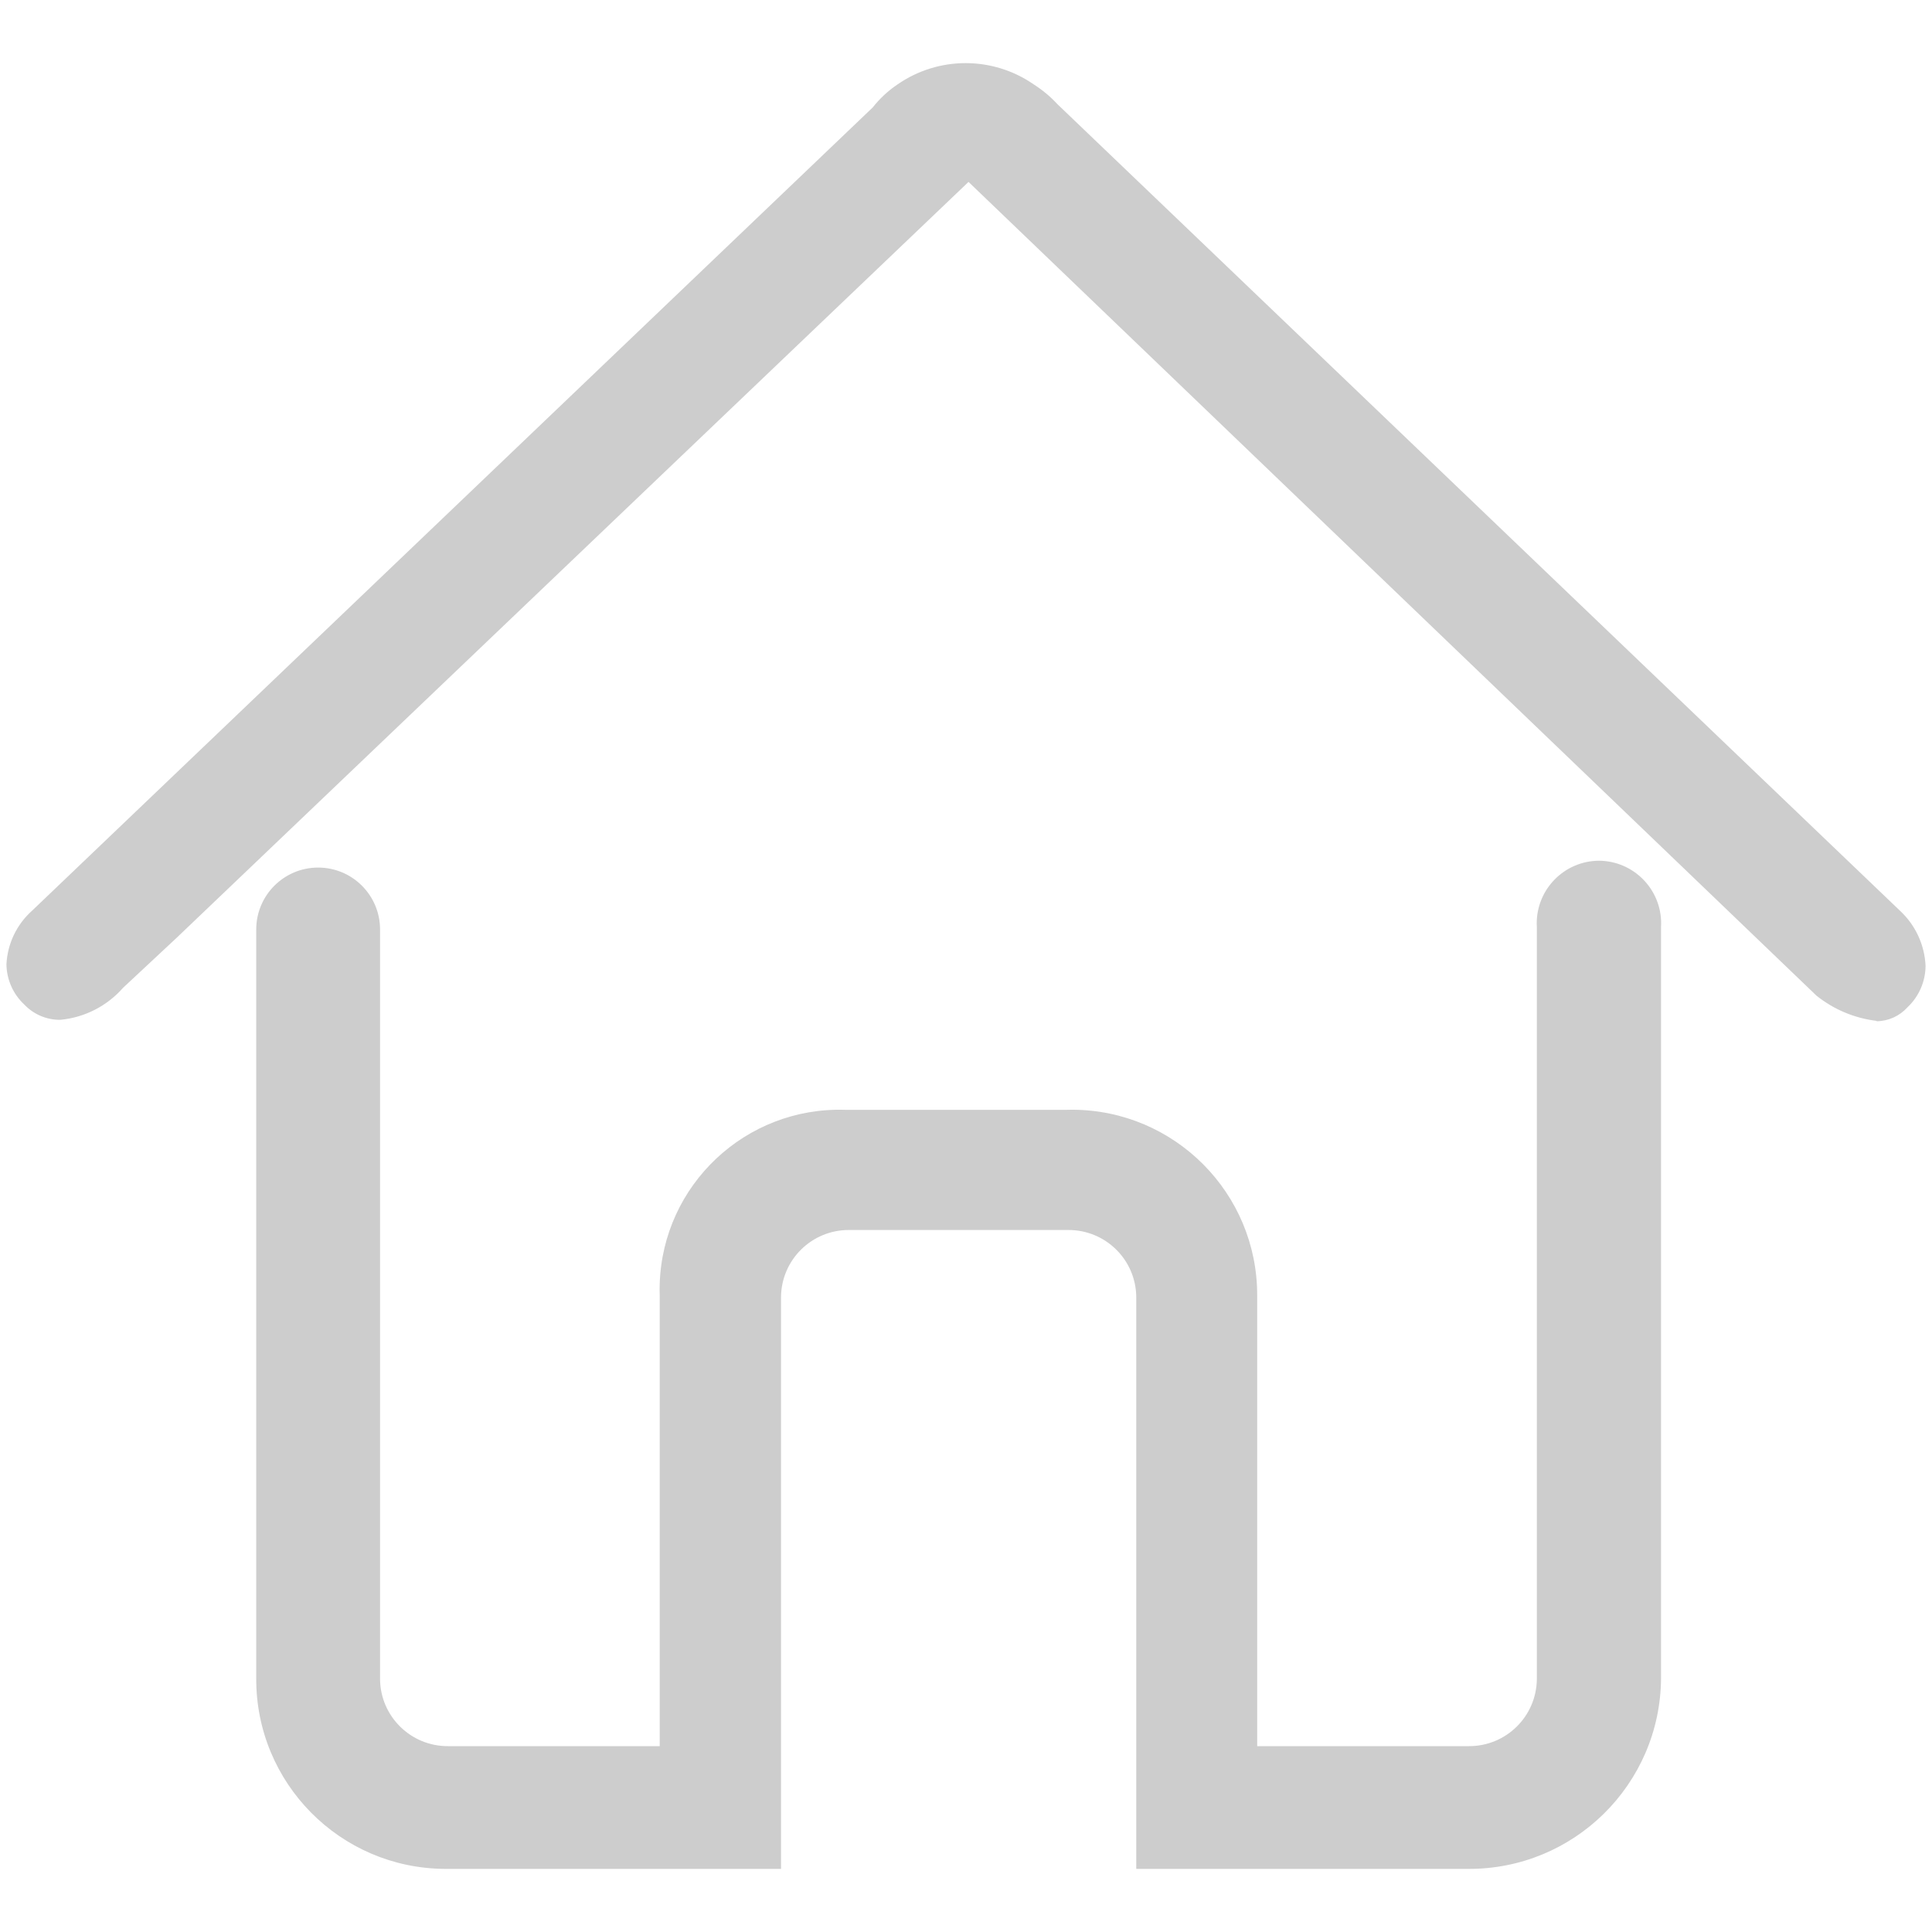
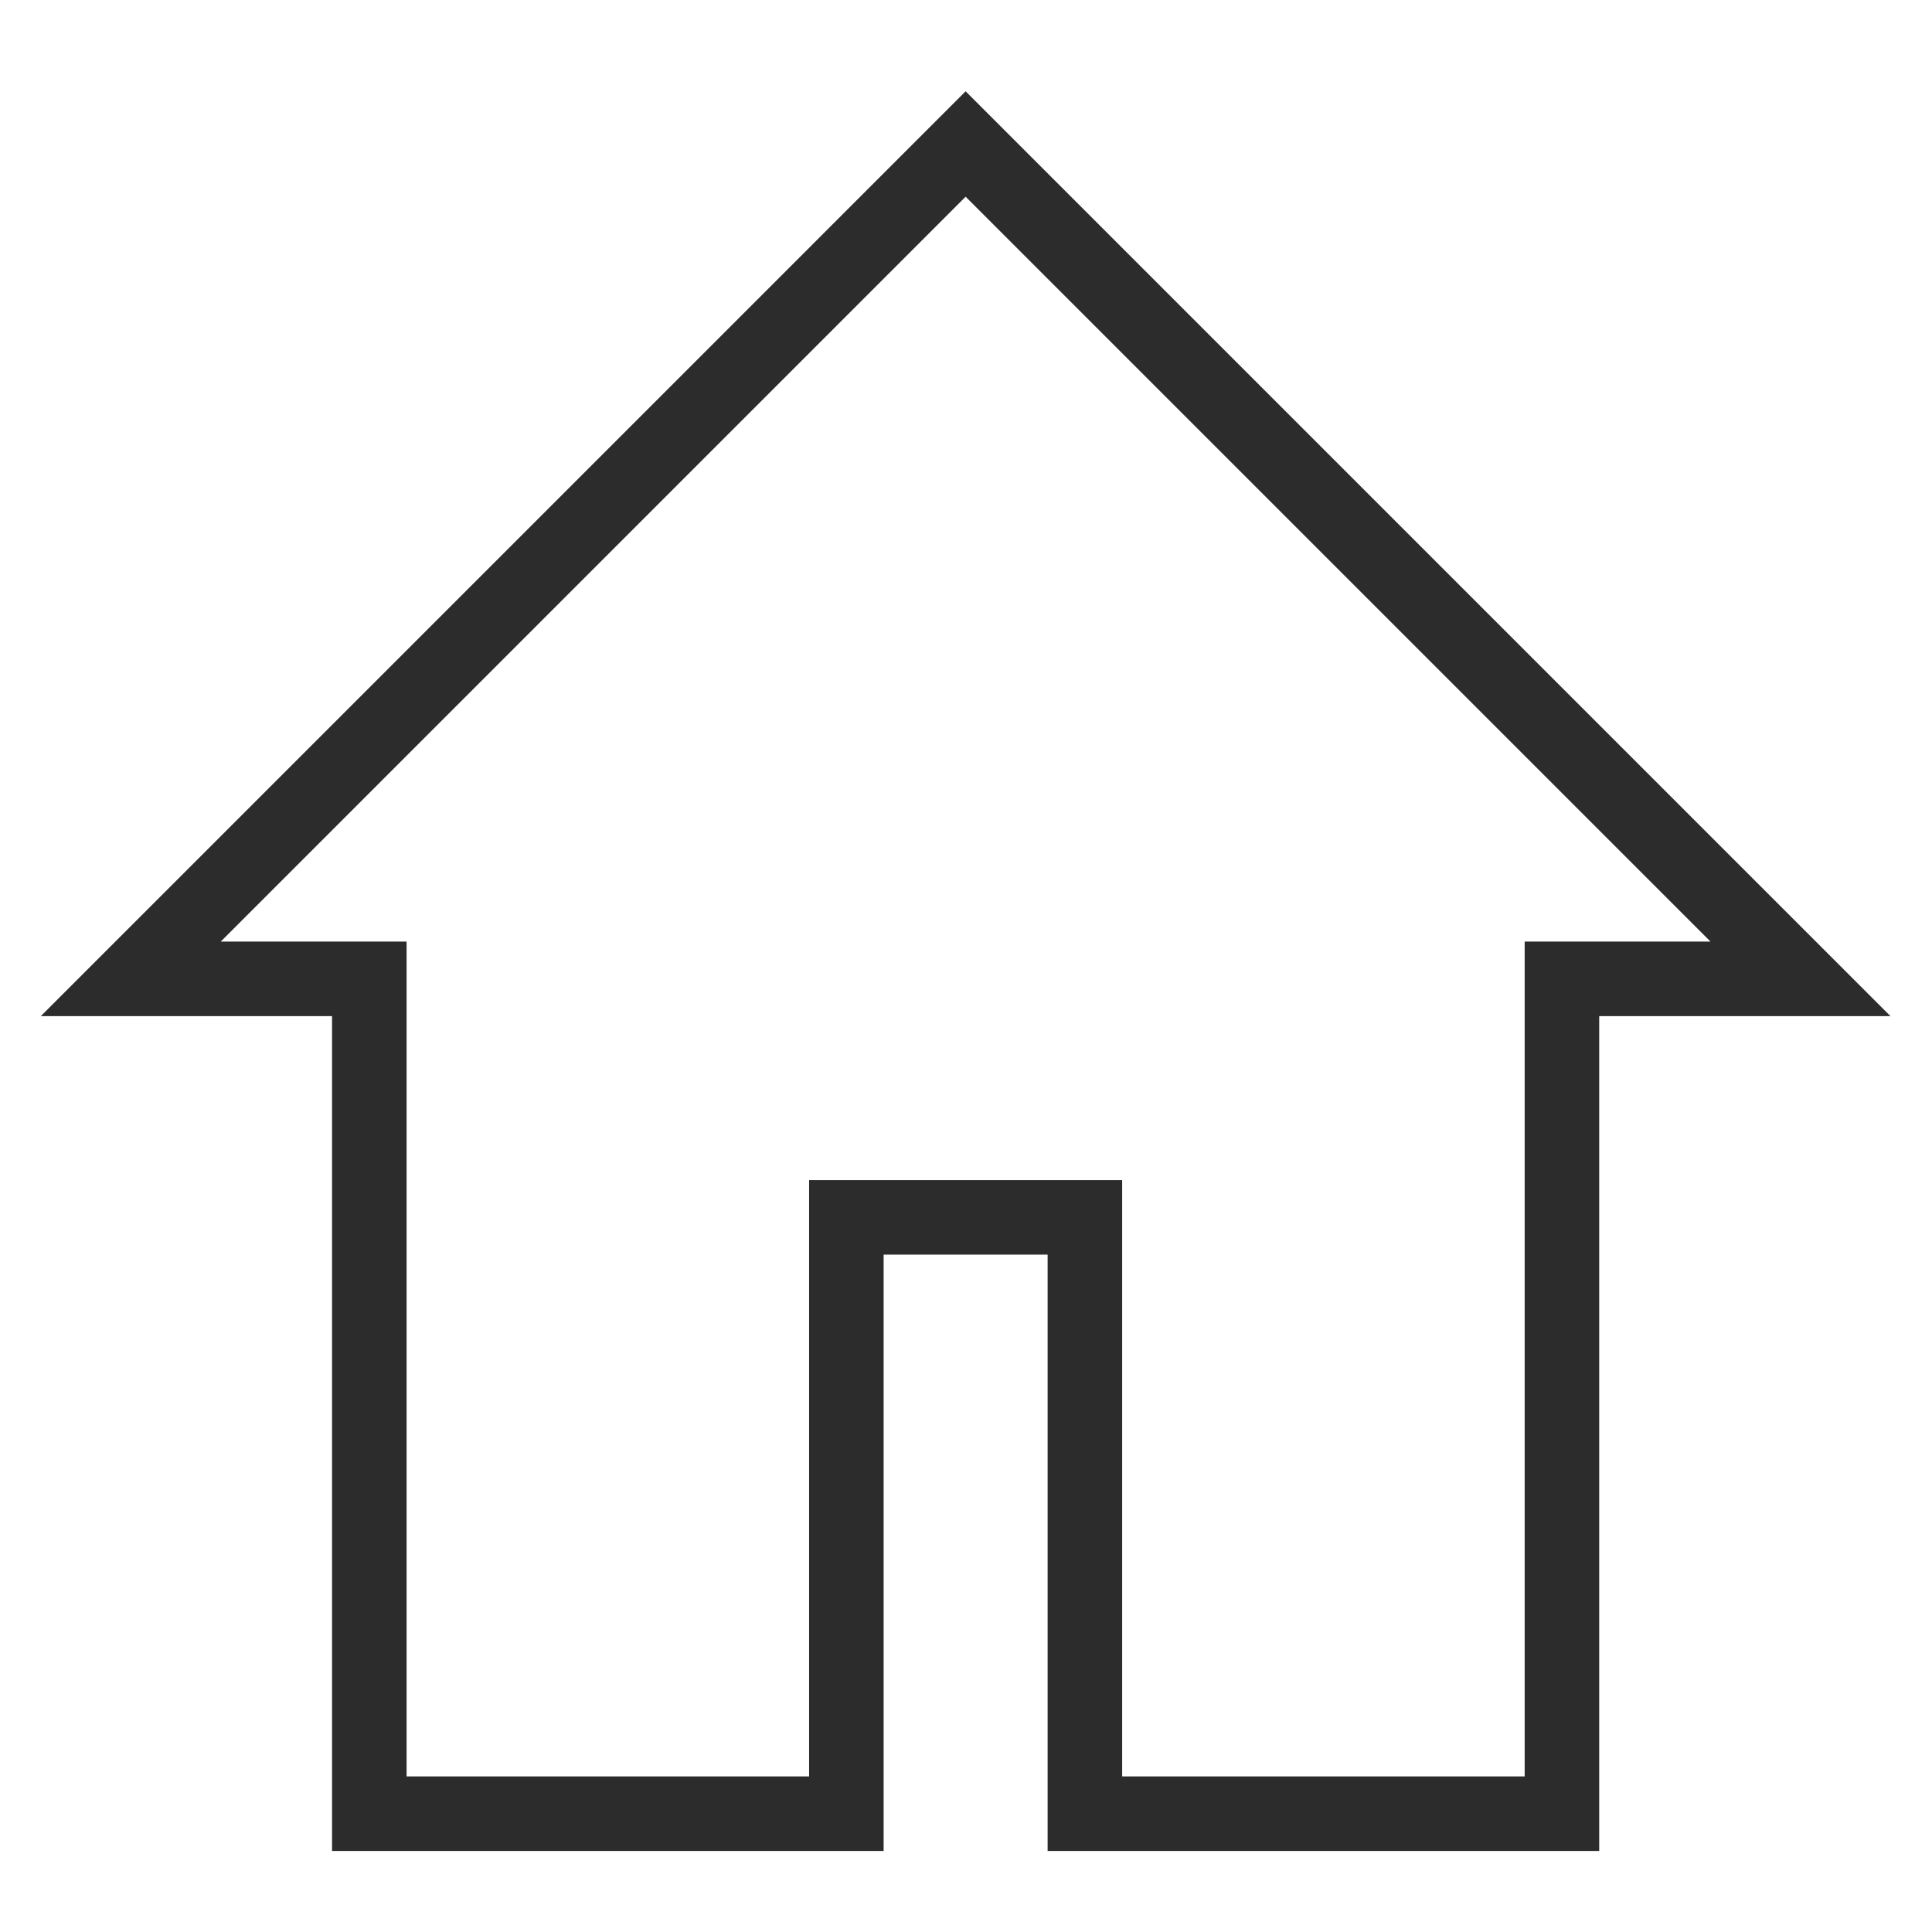
- <svg xmlns="http://www.w3.org/2000/svg" t="1693040074906" class="icon" viewBox="0 0 1024 1024" version="1.1" p-id="3716" width="260" height="260">
-   <path d="M847.367 456.202c-18.333 0.181-33.041 15.189-32.867 33.519 0 0.519 0.034 1.055 0.061 1.584v398.715c-0.215 19.726-16.326 35.574-36.055 35.475h-112.172v-238.848c0.133-54.255-43.759-98.335-98.021-98.468-0.959-0.014-1.925 0.014-2.895 0.048h-117.514c-52.654-1.628-96.649 39.752-98.253 92.406-0.061 2-0.061 4.007 0.014 6.014v238.848H237.493c-19.746 0.099-35.854-15.739-36.058-35.475V492.643c0-18.132-14.694-32.812-32.802-32.812-18.132 0-32.823 14.688-32.823 32.812v396.793c-0.307 55.528 44.438 100.799 99.966 101.106h178.183v-303.135c0.205-19.732 16.309-35.574 36.045-35.482h116.183c19.739-0.092 35.854 15.746 36.055 35.482v303.135h175.701c56.16 0.427 102.028-44.752 102.441-100.908V491.305c1.062-18.302-12.933-34-31.232-35.052-0.604-0.024-1.191-0.051-1.785-0.051z" p-id="3717" fill="#cdcdcd" />
-   <path d="M994.642 541.085a62.993 62.993 0 0 1-31.86-13.353L513.338 96.416 93.648 497.029l-28.419 26.525a50.524 50.524 0 0 1-33.208 16.961 25.853 25.853 0 0 1-19.067-8.008A29.754 29.754 0 0 1 3.413 511.136a40.783 40.783 0 0 1 13.548-28.419L462.589 56.921a57.549 57.549 0 0 1 13.158-12.206 63.372 63.372 0 0 1 72.117 0 64.512 64.512 0 0 1 12.78 10.684L1007.036 482.714a42.404 42.404 0 0 1 13.548 29.191 30.365 30.365 0 0 1-9.54 21.941 22.391 22.391 0 0 1-16.415 7.441v-0.201h0.014z" p-id="3718" fill="#cdcdcd" />
+ <svg xmlns="http://www.w3.org/2000/svg" t="1710567200104" class="icon" viewBox="0 0 1024 1024" version="1.1" p-id="1484" width="260" height="260">
+   <path d="M511.803 48.394L21.641 538.556h154.354V981.033h292.348V664.979h86.919v316.056h292.348V538.556h154.356L511.803 48.394z m296.305 450.658v442.477h-213.34V625.476h-165.925v316.056H215.499V499.053h-98.488l394.793-394.793 394.791 394.793h-98.486z" fill="#2c2c2c" p-id="1485" />
</svg>
